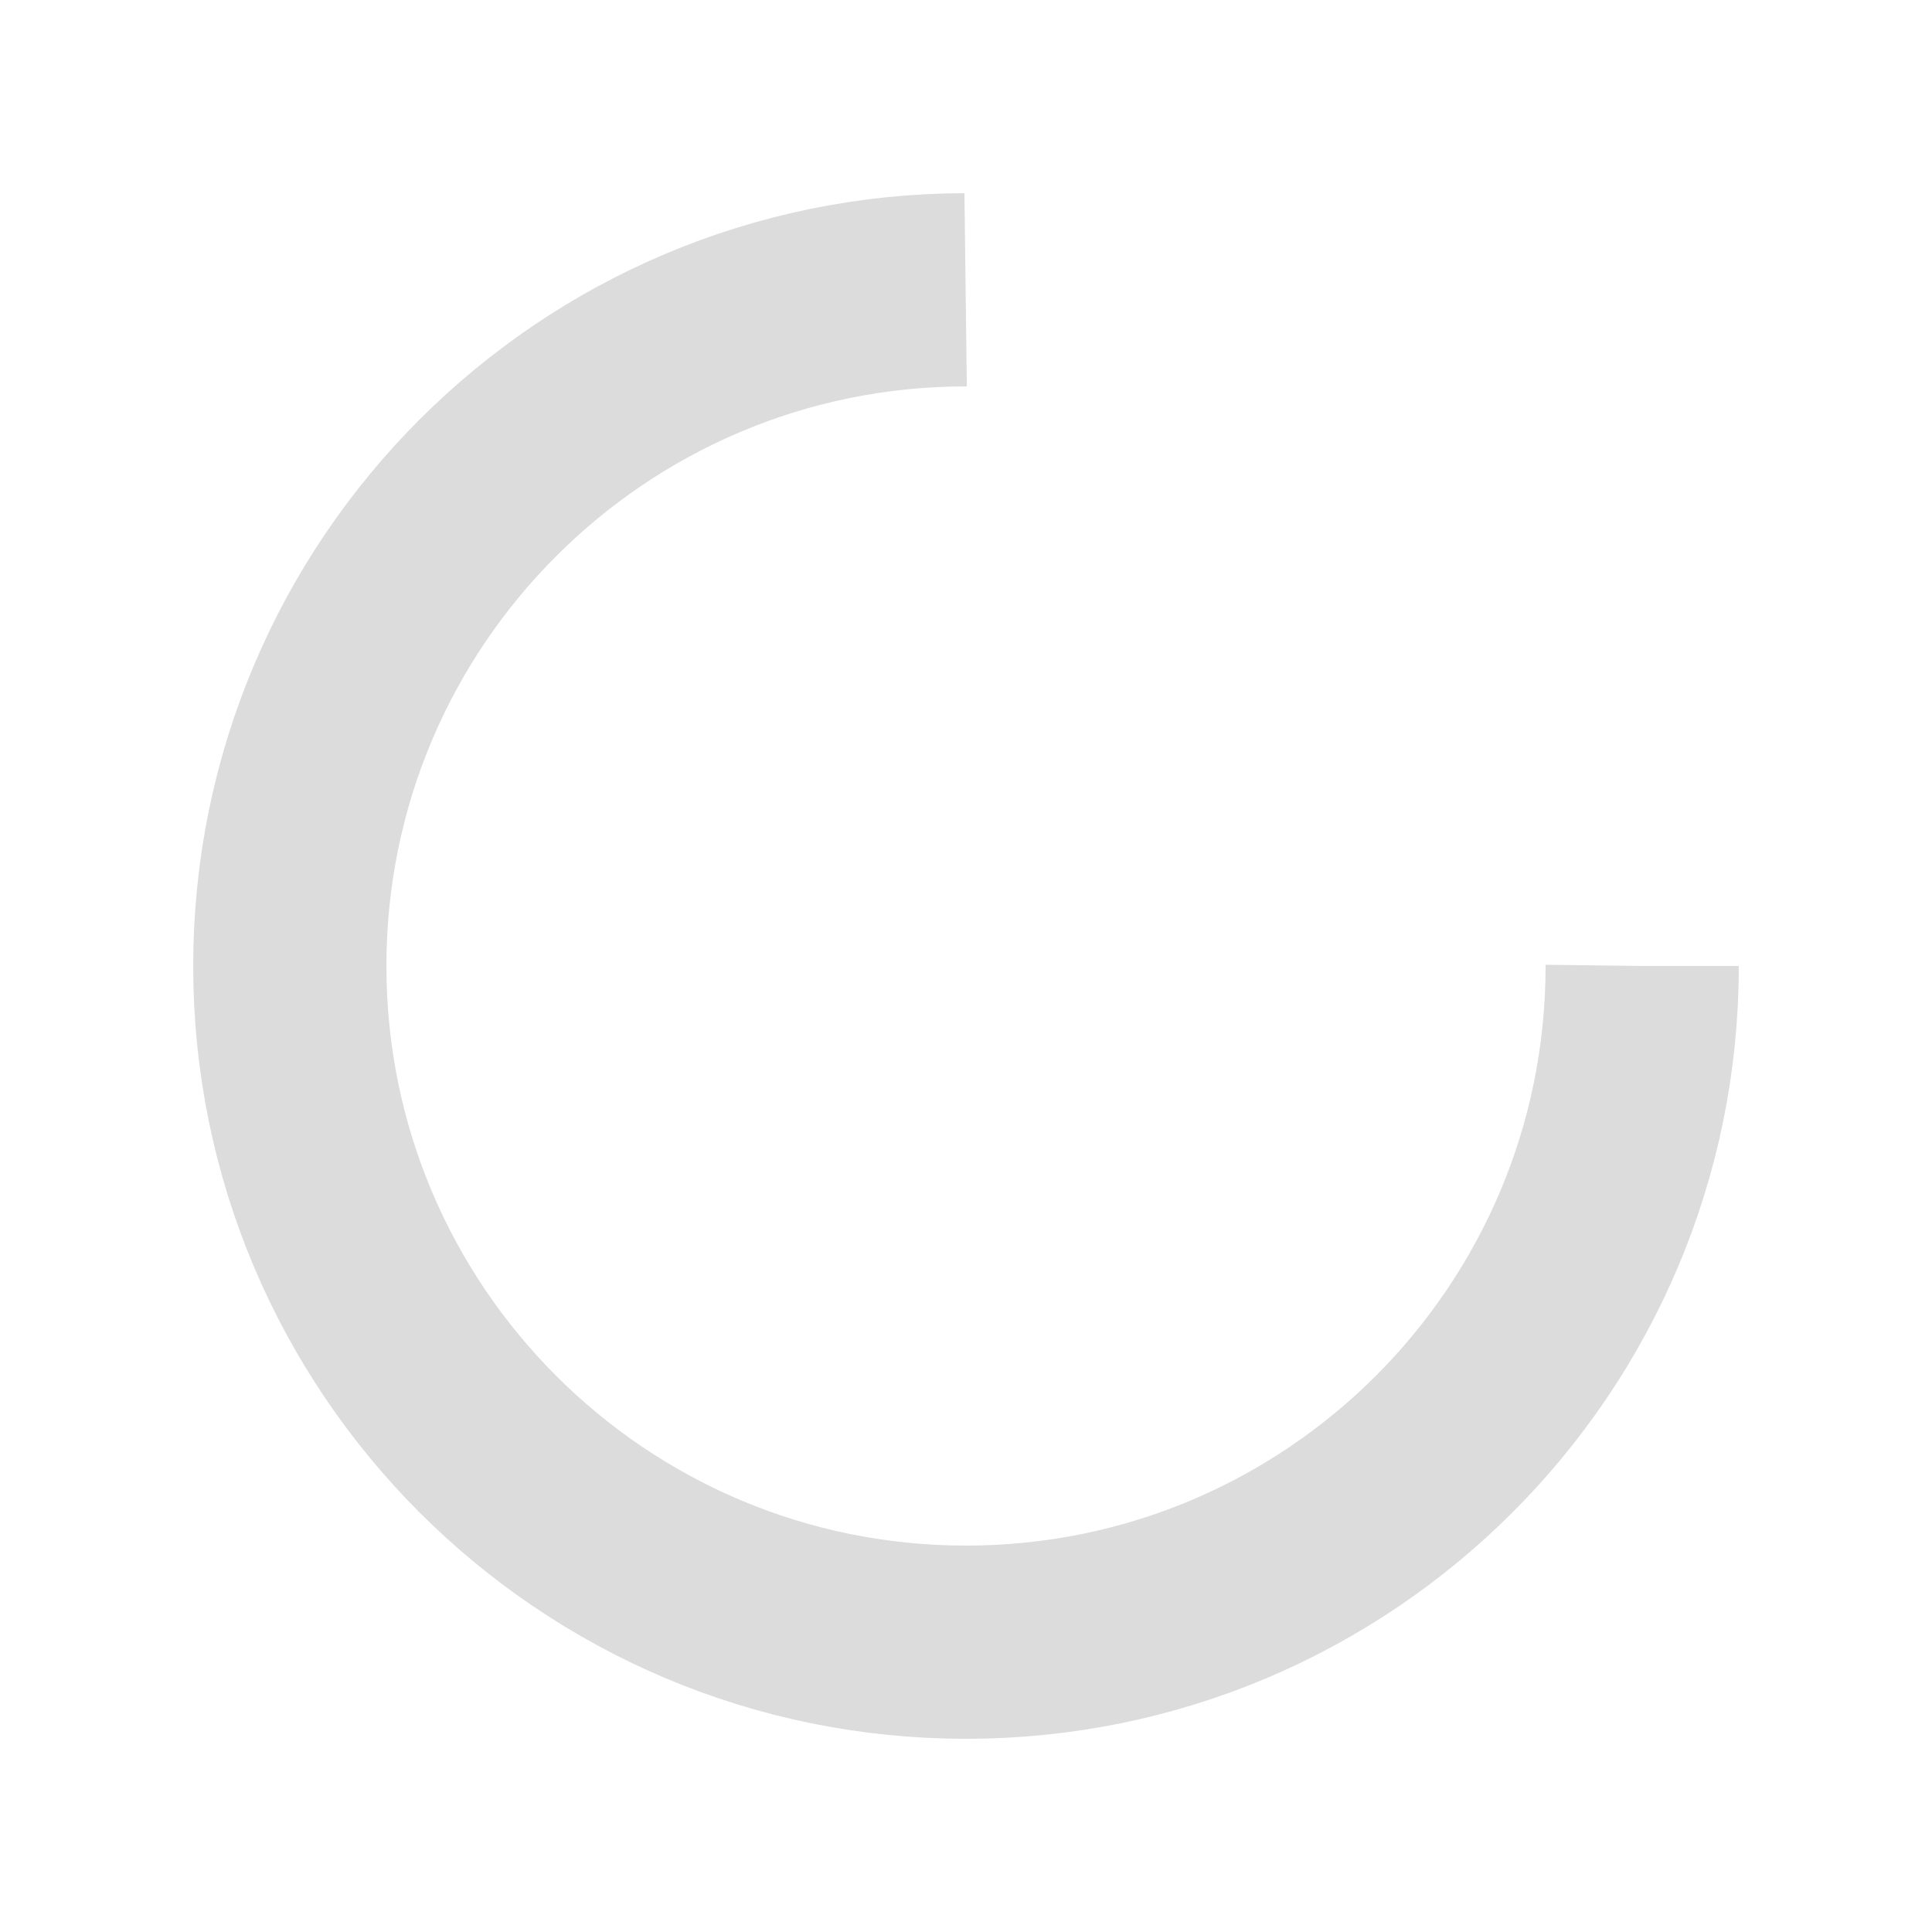
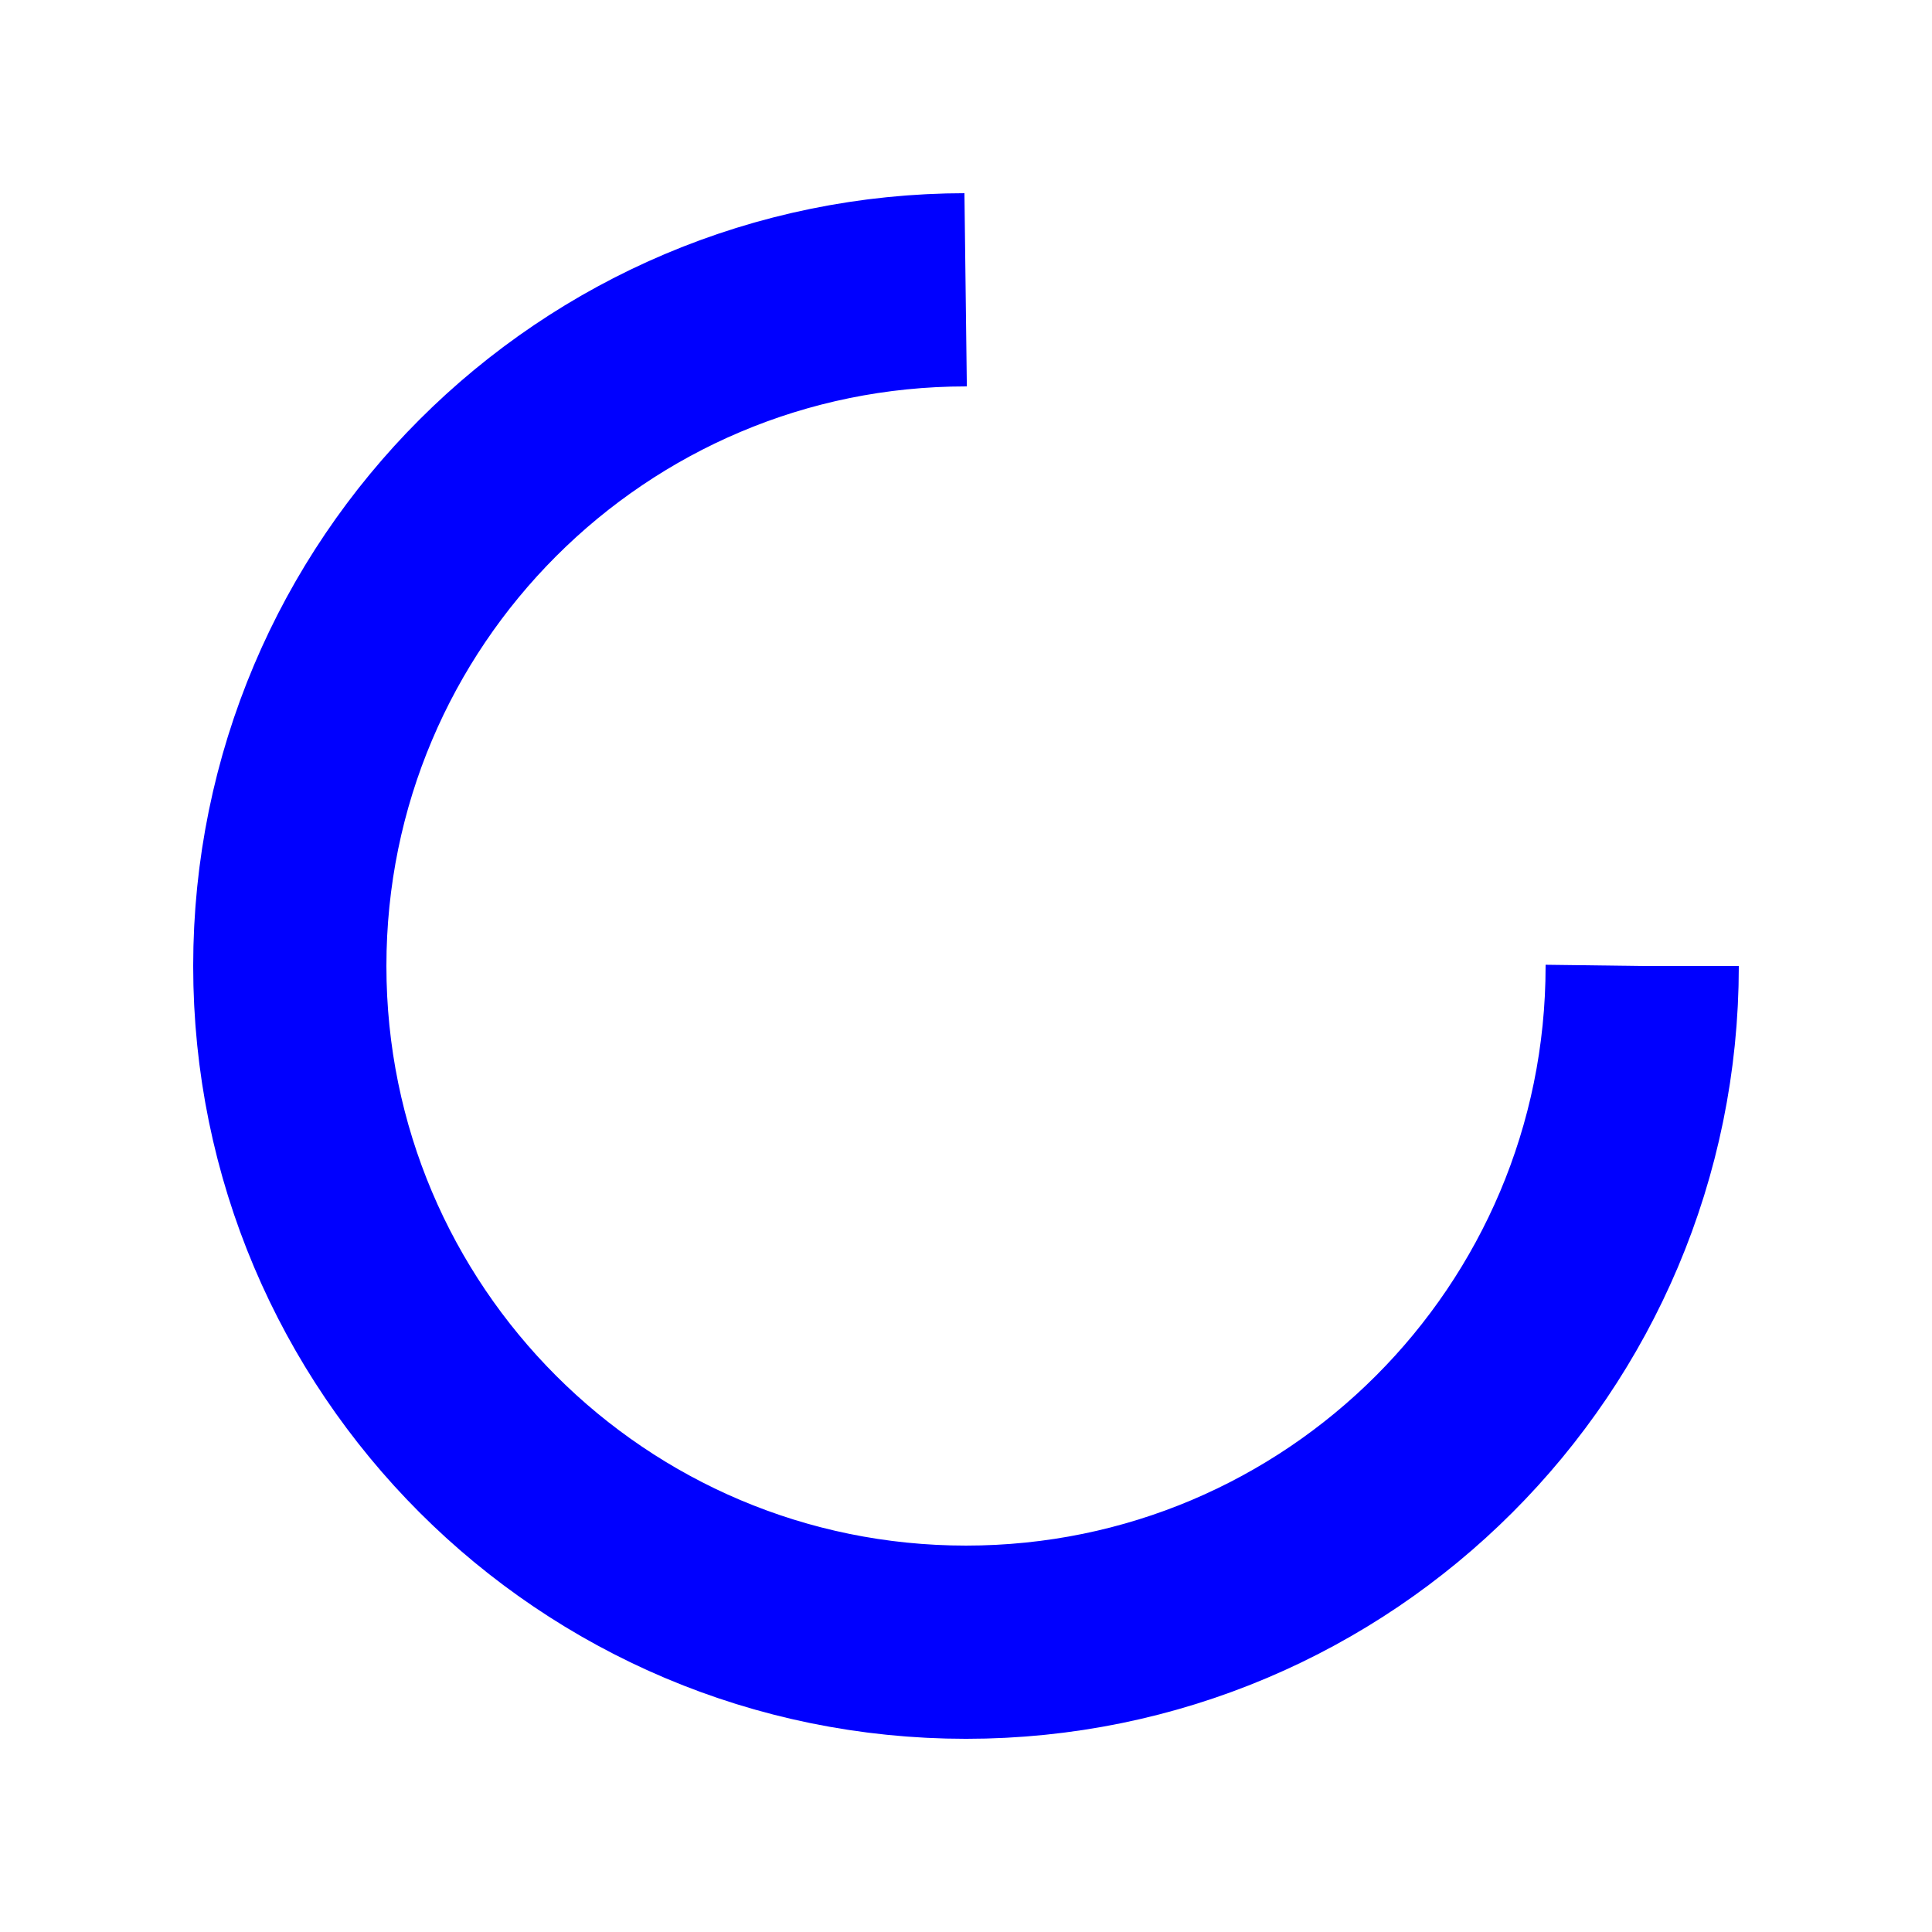
- <svg xmlns="http://www.w3.org/2000/svg" style="margin: auto; background: rgb(255, 255, 255); display: block; shape-rendering: auto;" width="200px" height="200px" viewBox="0 0 100 100" preserveAspectRatio="xMidYMid">
-   <circle cx="50" cy="50" fill="none" stroke="#dcdcdc" stroke-width="10" r="35" stroke-dasharray="164.934 56.978">
-     <animateTransform attributeName="transform" type="rotate" repeatCount="indefinite" dur="1s" values="0 50 50;360 50 50" keyTimes="0;1" />
+ <svg xmlns="http://www.w3.org/2000/svg" style="margin: auto; background: rgb(255, 255, 255); display: block; shape-rendering: auto; animation-play-state: running; animation-delay: 0s;" width="200px" height="200px" viewBox="0 0 100 100" preserveAspectRatio="xMidYMid">
+   <circle cx="50" cy="50" fill="none" stroke="#0000ff" stroke-width="10" r="35" stroke-dasharray="164.934 56.978" style="animation-play-state: running; animation-delay: 0s;">
+     <animateTransform attributeName="transform" type="rotate" repeatCount="indefinite" dur="1s" values="0 50 50;360 50 50" keyTimes="0;1" style="animation-play-state: running; animation-delay: 0s;" />
  </circle>
</svg>
